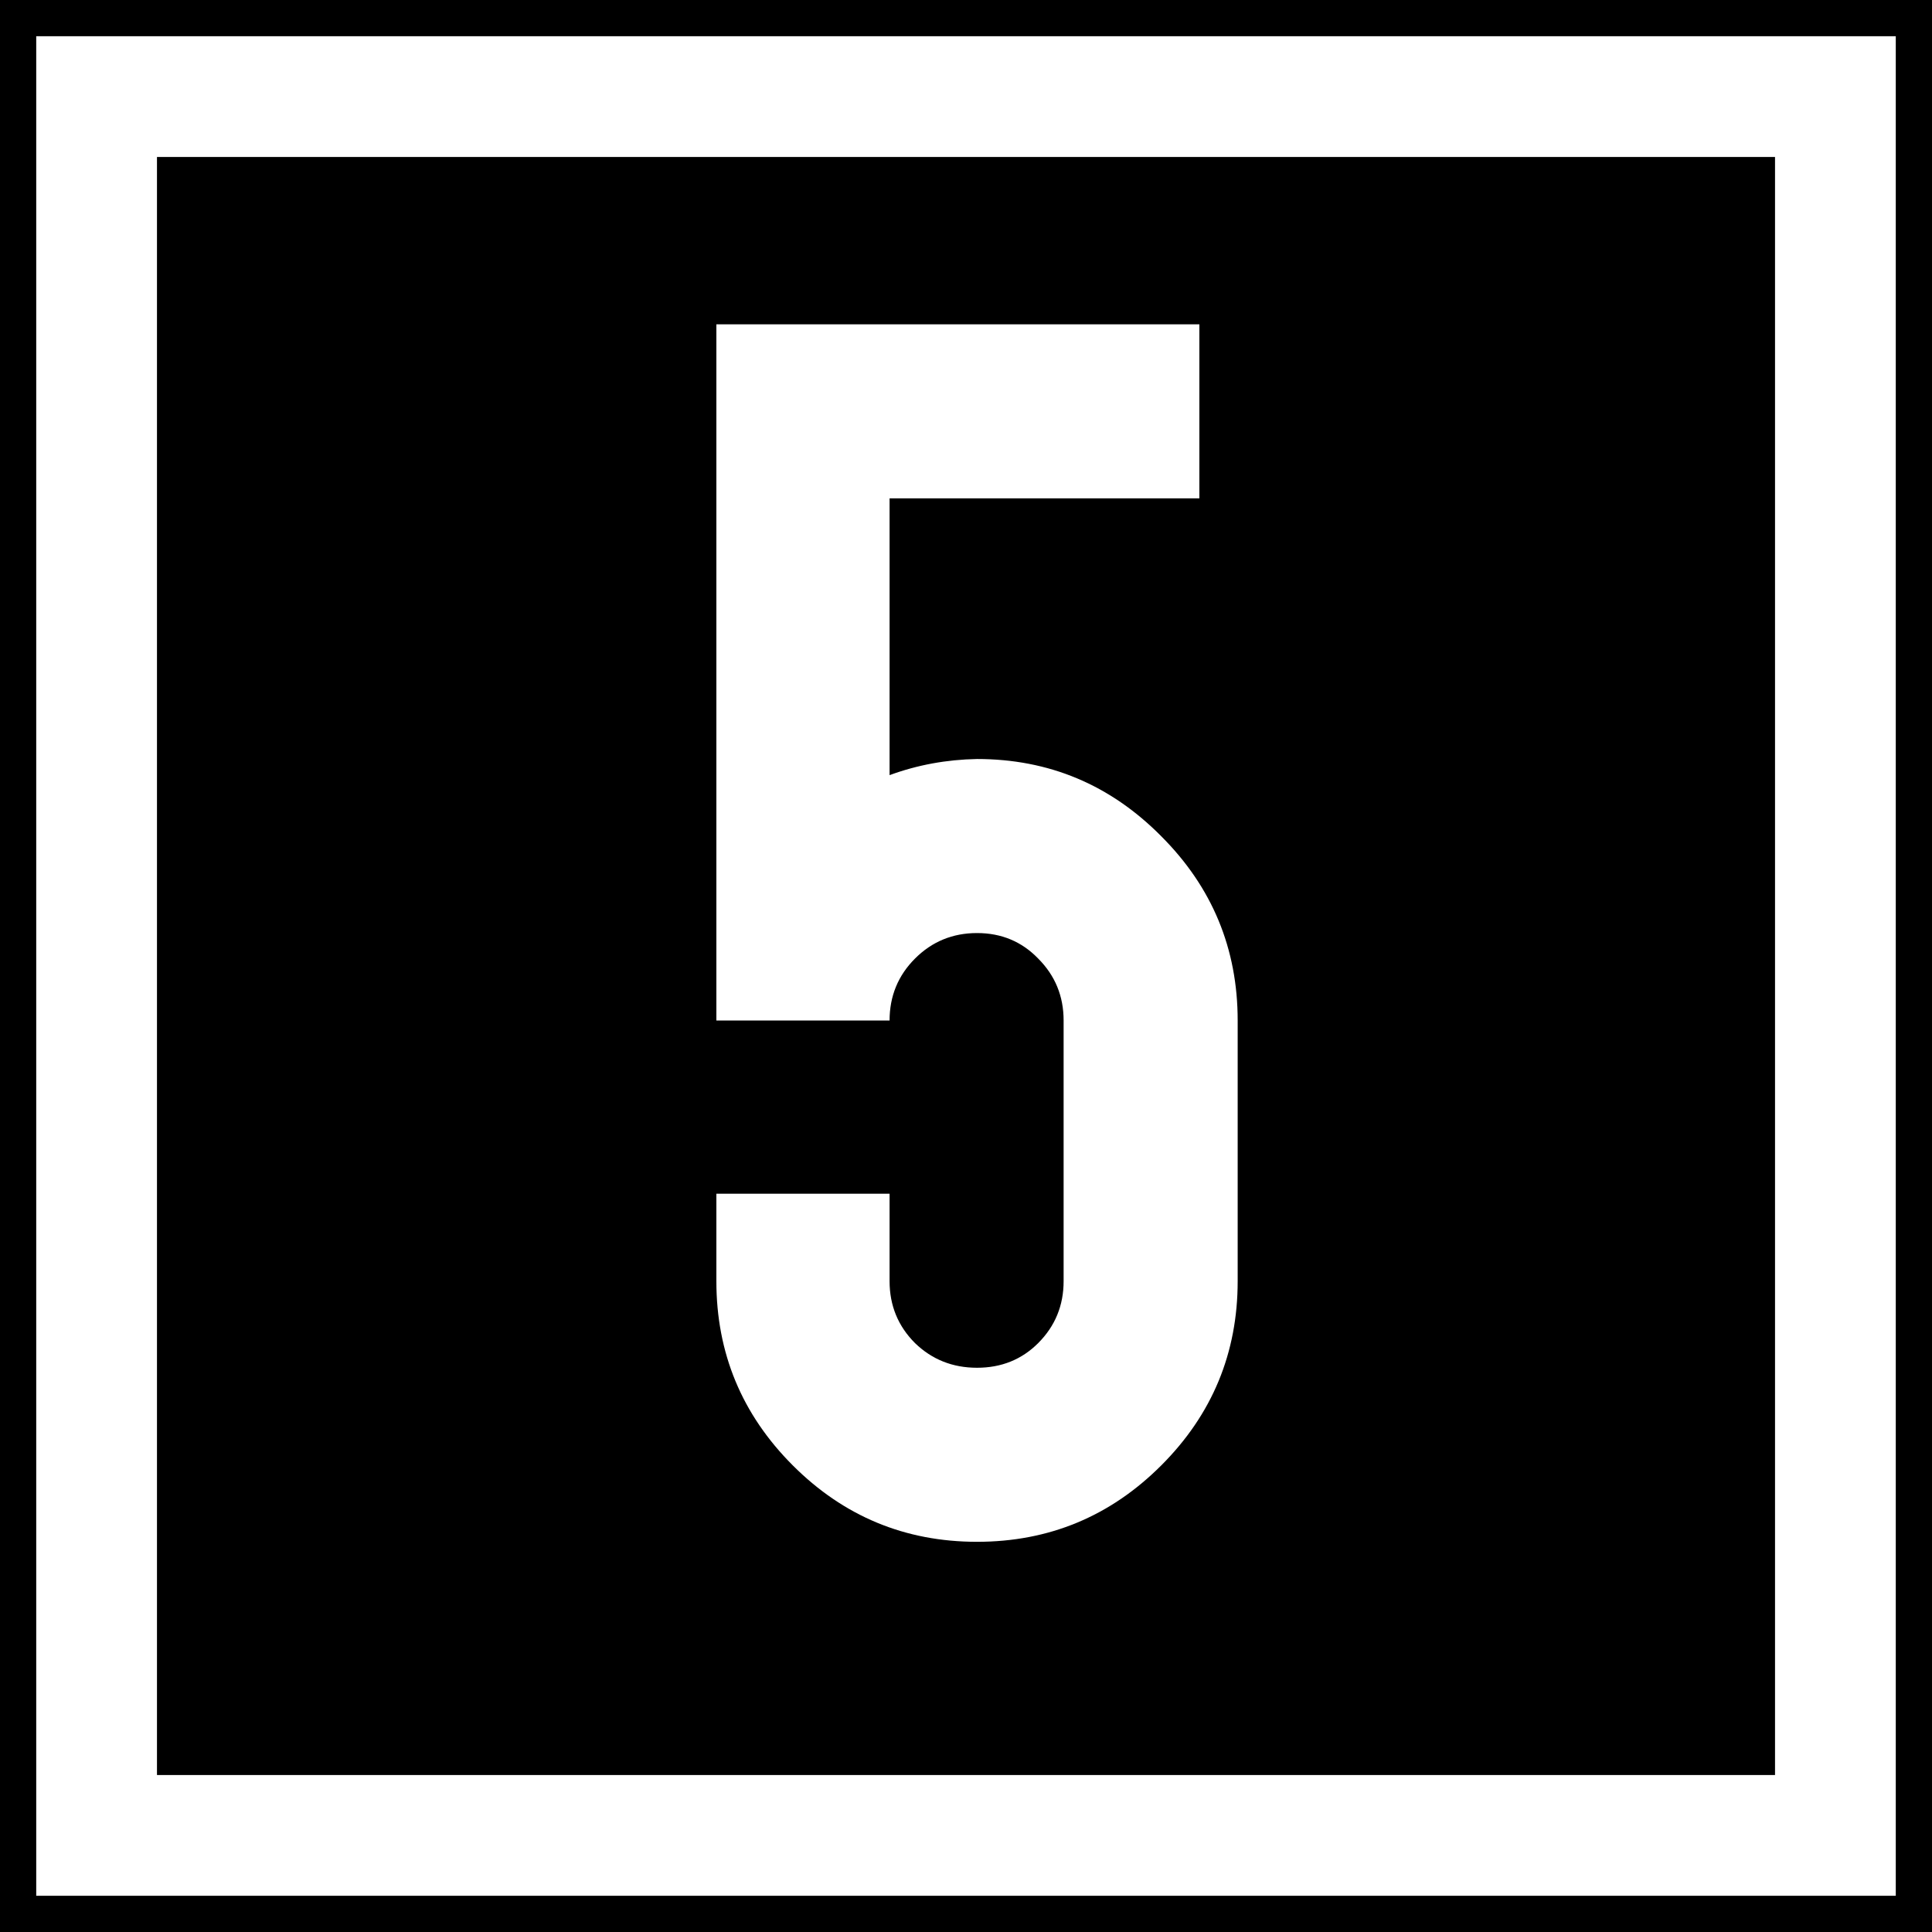
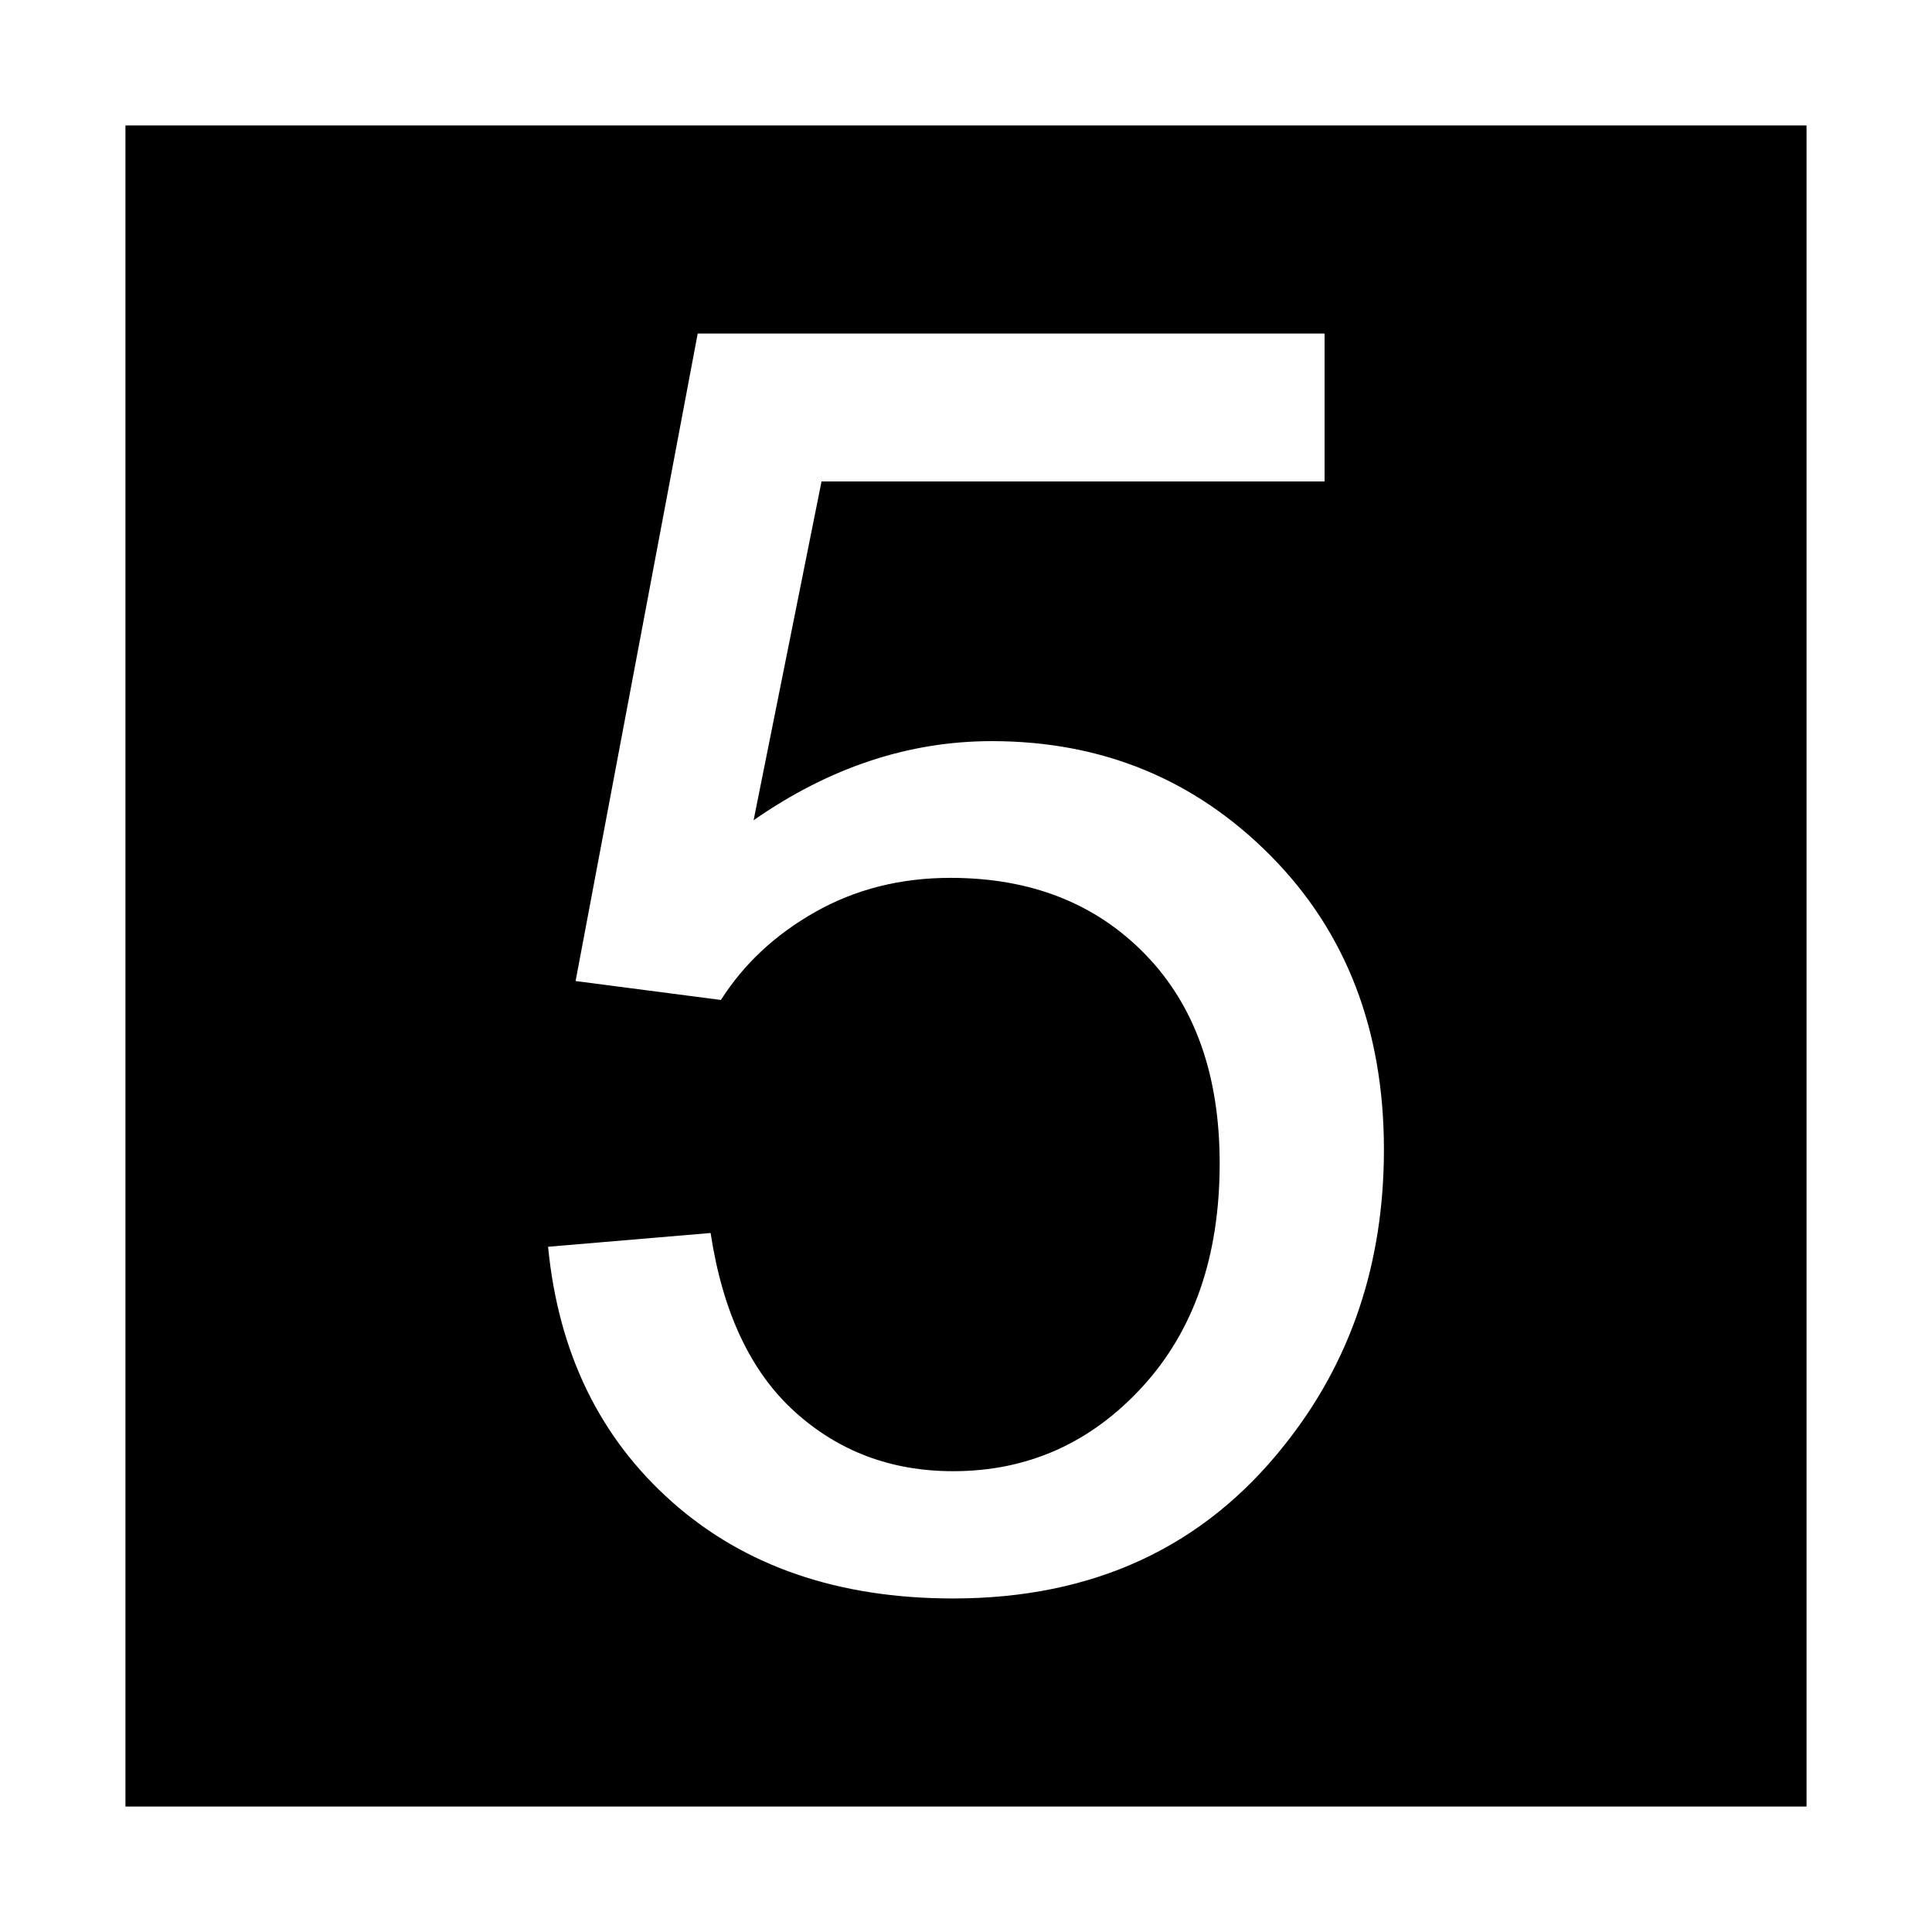
- <svg xmlns="http://www.w3.org/2000/svg" width="160" height="160" id="svg3894" version="1.1">
+ <svg xmlns="http://www.w3.org/2000/svg" width="154" height="154" id="svg3894" version="1.1">
  <defs id="defs3896" />
-   <g id="layer1" transform="translate(0,-892.3622)">
-     <rect style="fill:#000000;fill-opacity:1;stroke:none" id="rect7142" width="160" height="160" x="0" y="892.362" />
-     <path style="fill:none;stroke:#ffffff;stroke-width:10;stroke-linecap:butt;stroke-linejoin:miter;stroke-opacity:1;stroke-miterlimit:4;stroke-dasharray:none" d="M 8,8 8,152 152,152 152,8 8,8 z" id="path3925" transform="translate(0,892.3622)" />
-     <g style="font-size:144px;font-style:normal;font-variant:normal;font-weight:normal;font-stretch:normal;text-align:start;line-height:125%;writing-mode:lr-tb;text-anchor:start;fill:#ffffff;fill-opacity:1;stroke:none;font-family:Swis721 BT;-inkscape-font-specification:Swis721 BT" id="text4437">
-       <path d="m 59.327,919.22 40,0 0,14.414 -25.656,0 0,22.922 c 2.297,-0.844 4.711,-1.289 7.242,-1.336 5.953,6e-5 11.039,2.133 15.258,6.398 4.219,4.219 6.328,9.305 6.328,15.258 l 0,21.586 c -5e-5,5.953 -2.109,11.039 -6.328,15.258 -4.219,4.219 -9.305,6.328 -15.258,6.328 -5.953,0 -11.039,-2.109 -15.258,-6.328 -4.219,-4.219 -6.328,-9.305 -6.328,-15.258 l 0,-7.242 14.344,0 0,7.242 c -2e-5,2.016 0.703,3.727 2.109,5.133 1.406,1.359 3.117,2.039 5.133,2.039 2.016,0 3.703,-0.68 5.062,-2.039 1.406,-1.406 2.109,-3.117 2.109,-5.133 l 0,-21.586 c -3.4e-5,-2.016 -0.703,-3.727 -2.109,-5.133 -1.359,-1.406 -3.047,-2.109 -5.062,-2.109 -2.016,5e-5 -3.727,0.703 -5.133,2.109 -1.406,1.406 -2.109,3.117 -2.109,5.133 l -14.344,0 0,-43.242 0,-14.414" style="font-weight:bold;font-family:OSP-DIN;-inkscape-font-specification:OSP-DIN Bold;fill:#ffffff;fill-opacity:1" id="path3023" />
-     </g>
+   <path id="path3925" d="M 5,5 5,149 149,149 149,5 5,5 Z" style="fill:#000000;fill-opacity:1;stroke:#ffffff;stroke-width:10;stroke-linecap:butt;stroke-linejoin:miter;stroke-miterlimit:4;stroke-dasharray:none;stroke-opacity:1" />
+   <g transform="matrix(0.2550516,0,0,0.2550516,-20.52559,-24.35162)" id="g15">
+     <path style="fill:#ffffff" id="path17" d="m 251.765,485.121 50.792,-4.3 c 3.763,24.725 12.497,43.314 26.203,55.765 13.706,12.455 30.234,18.678 49.583,18.678 23.289,0 43,-8.776 59.124,-26.337 16.125,-17.557 24.188,-40.849 24.188,-69.873 0,-27.589 -7.752,-49.357 -23.247,-65.306 -15.499,-15.944 -35.789,-23.918 -60.871,-23.918 -15.587,0 -29.654,3.54 -42.193,10.616 -12.543,7.08 -22.398,16.259 -29.562,27.546 l -45.418,-5.912 38.162,-202.365 195.915,0 0,46.224 -157.215,0 -21.23,105.885 c 23.649,-16.481 48.462,-24.724 74.442,-24.724 34.4,0 63.424,11.917 87.074,35.743 23.649,23.83 35.475,54.467 35.475,91.912 0,35.654 -10.394,66.472 -31.175,92.447 -25.262,31.893 -59.754,47.837 -103.467,47.837 -35.835,0 -65.083,-10.032 -87.745,-30.1 -22.668,-20.064 -35.61,-46.669 -38.835,-79.818 z" />
  </g>
</svg>
